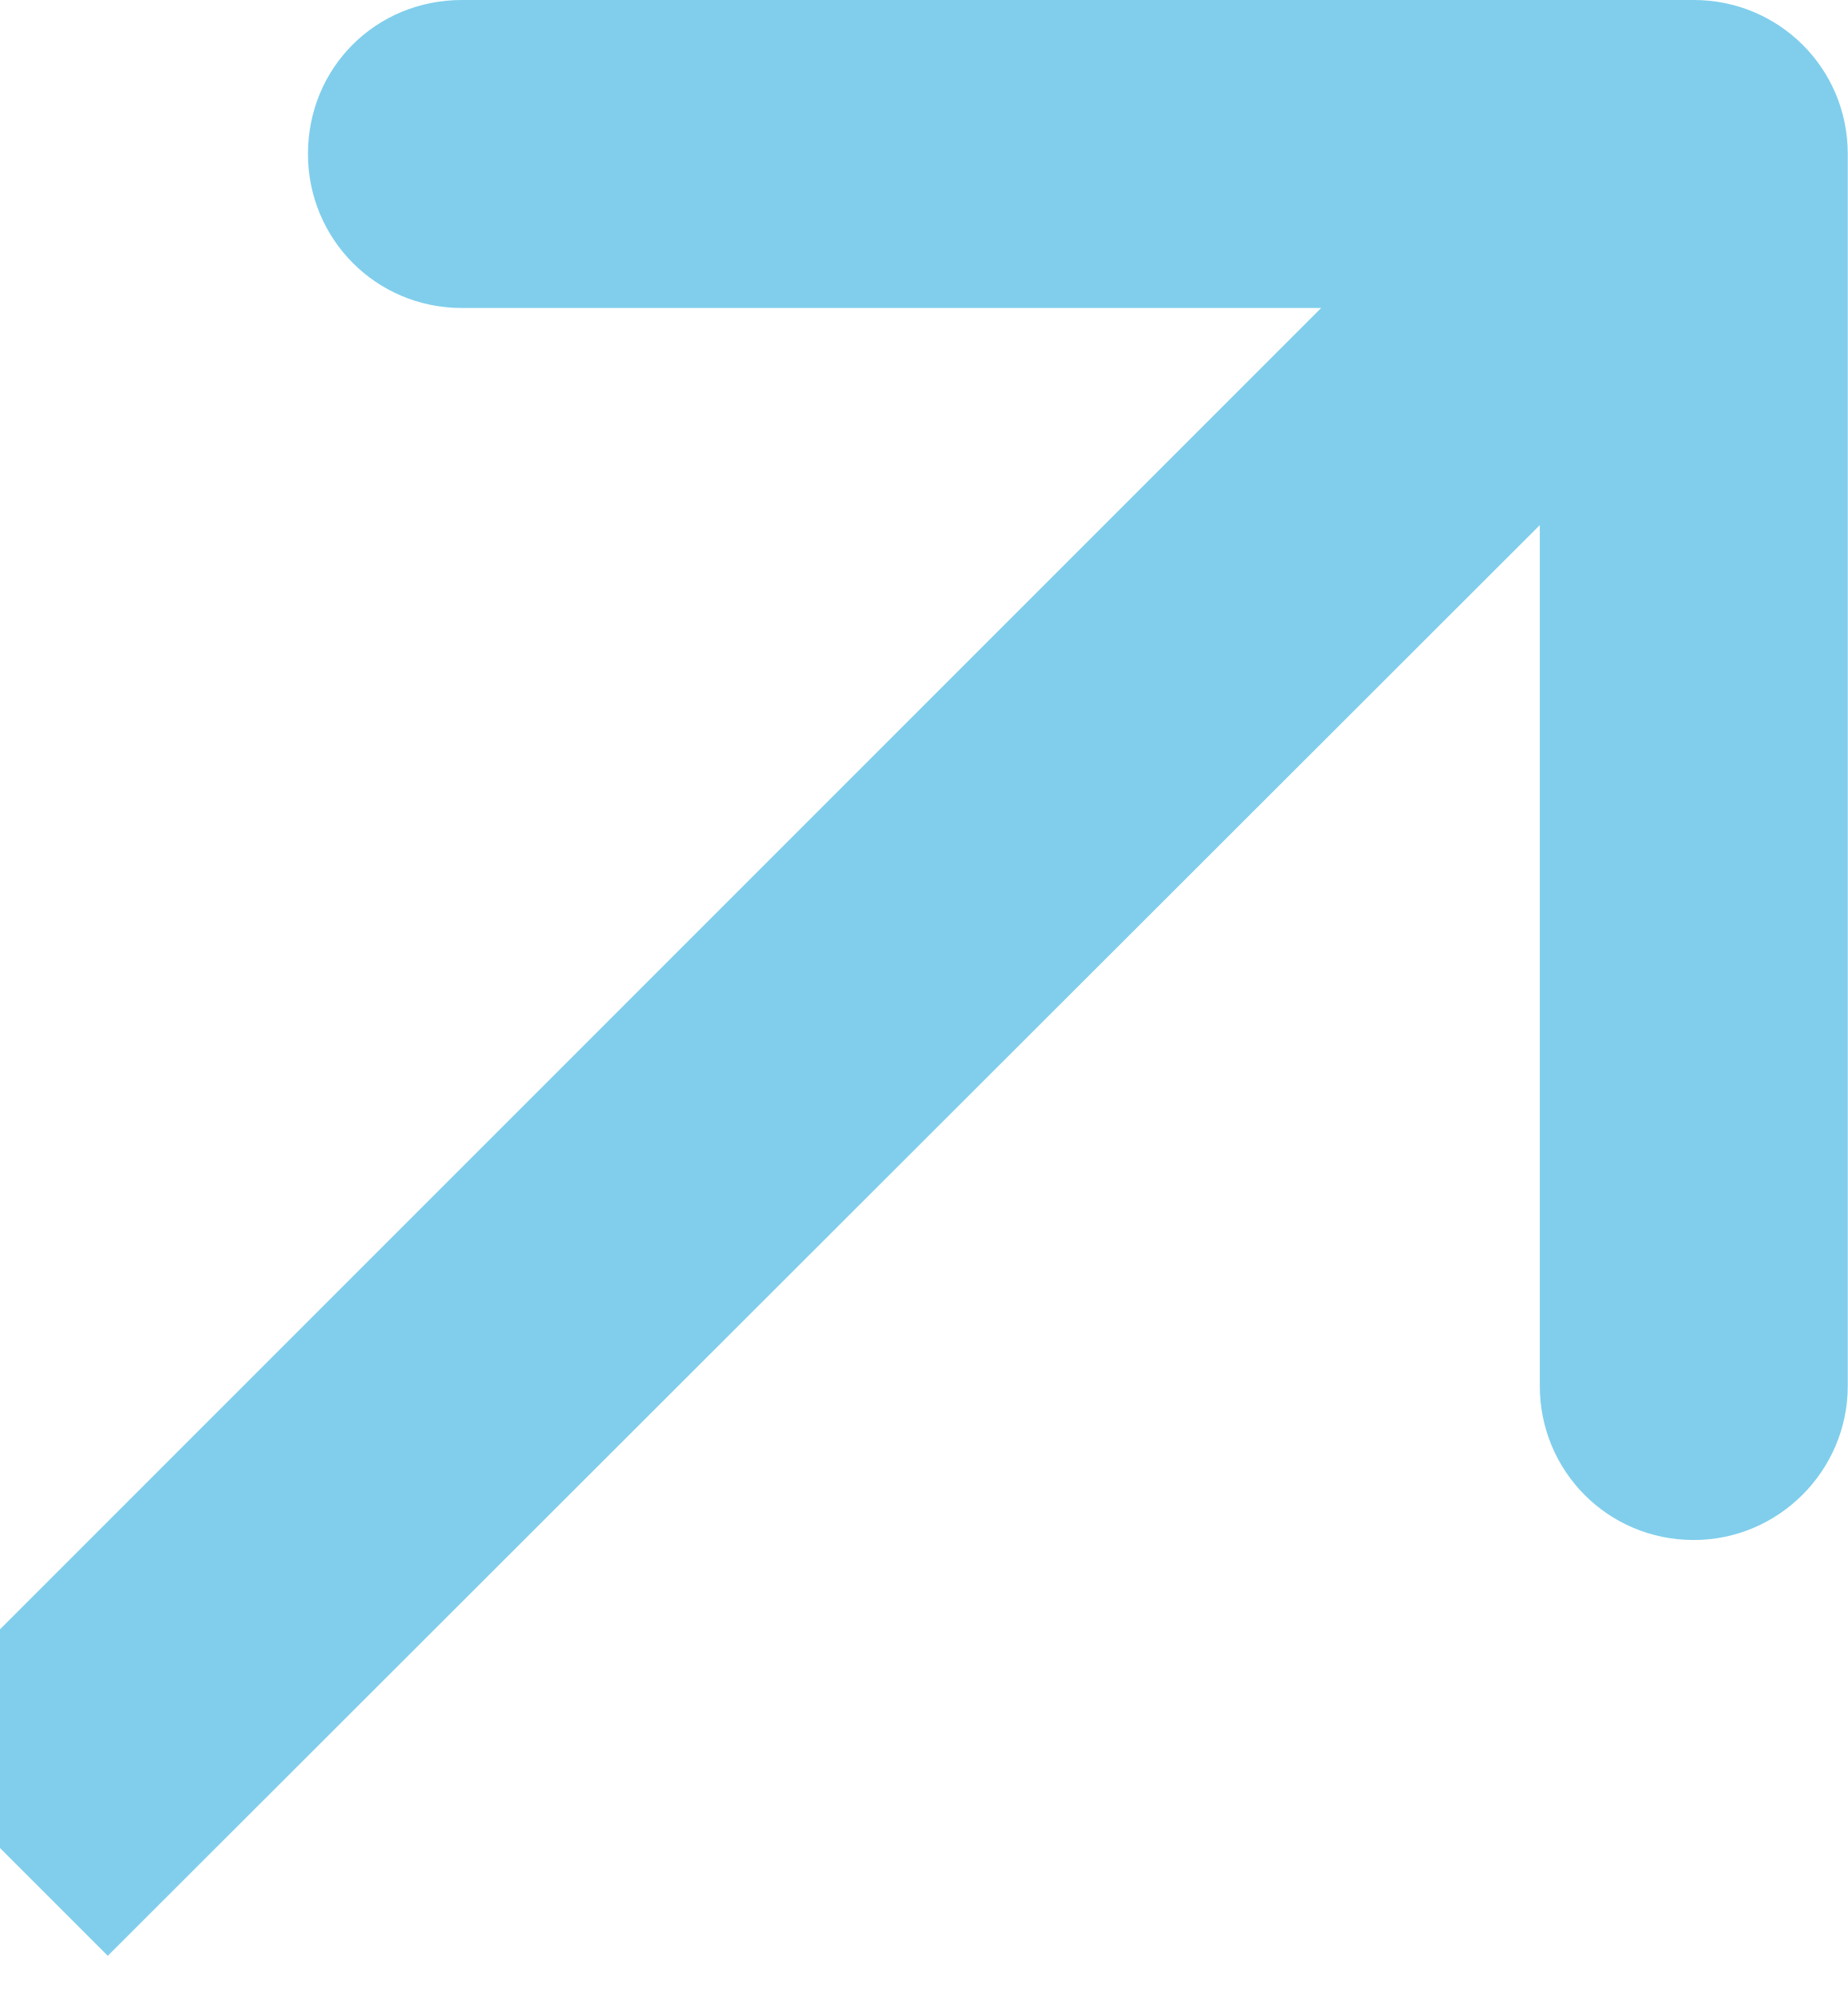
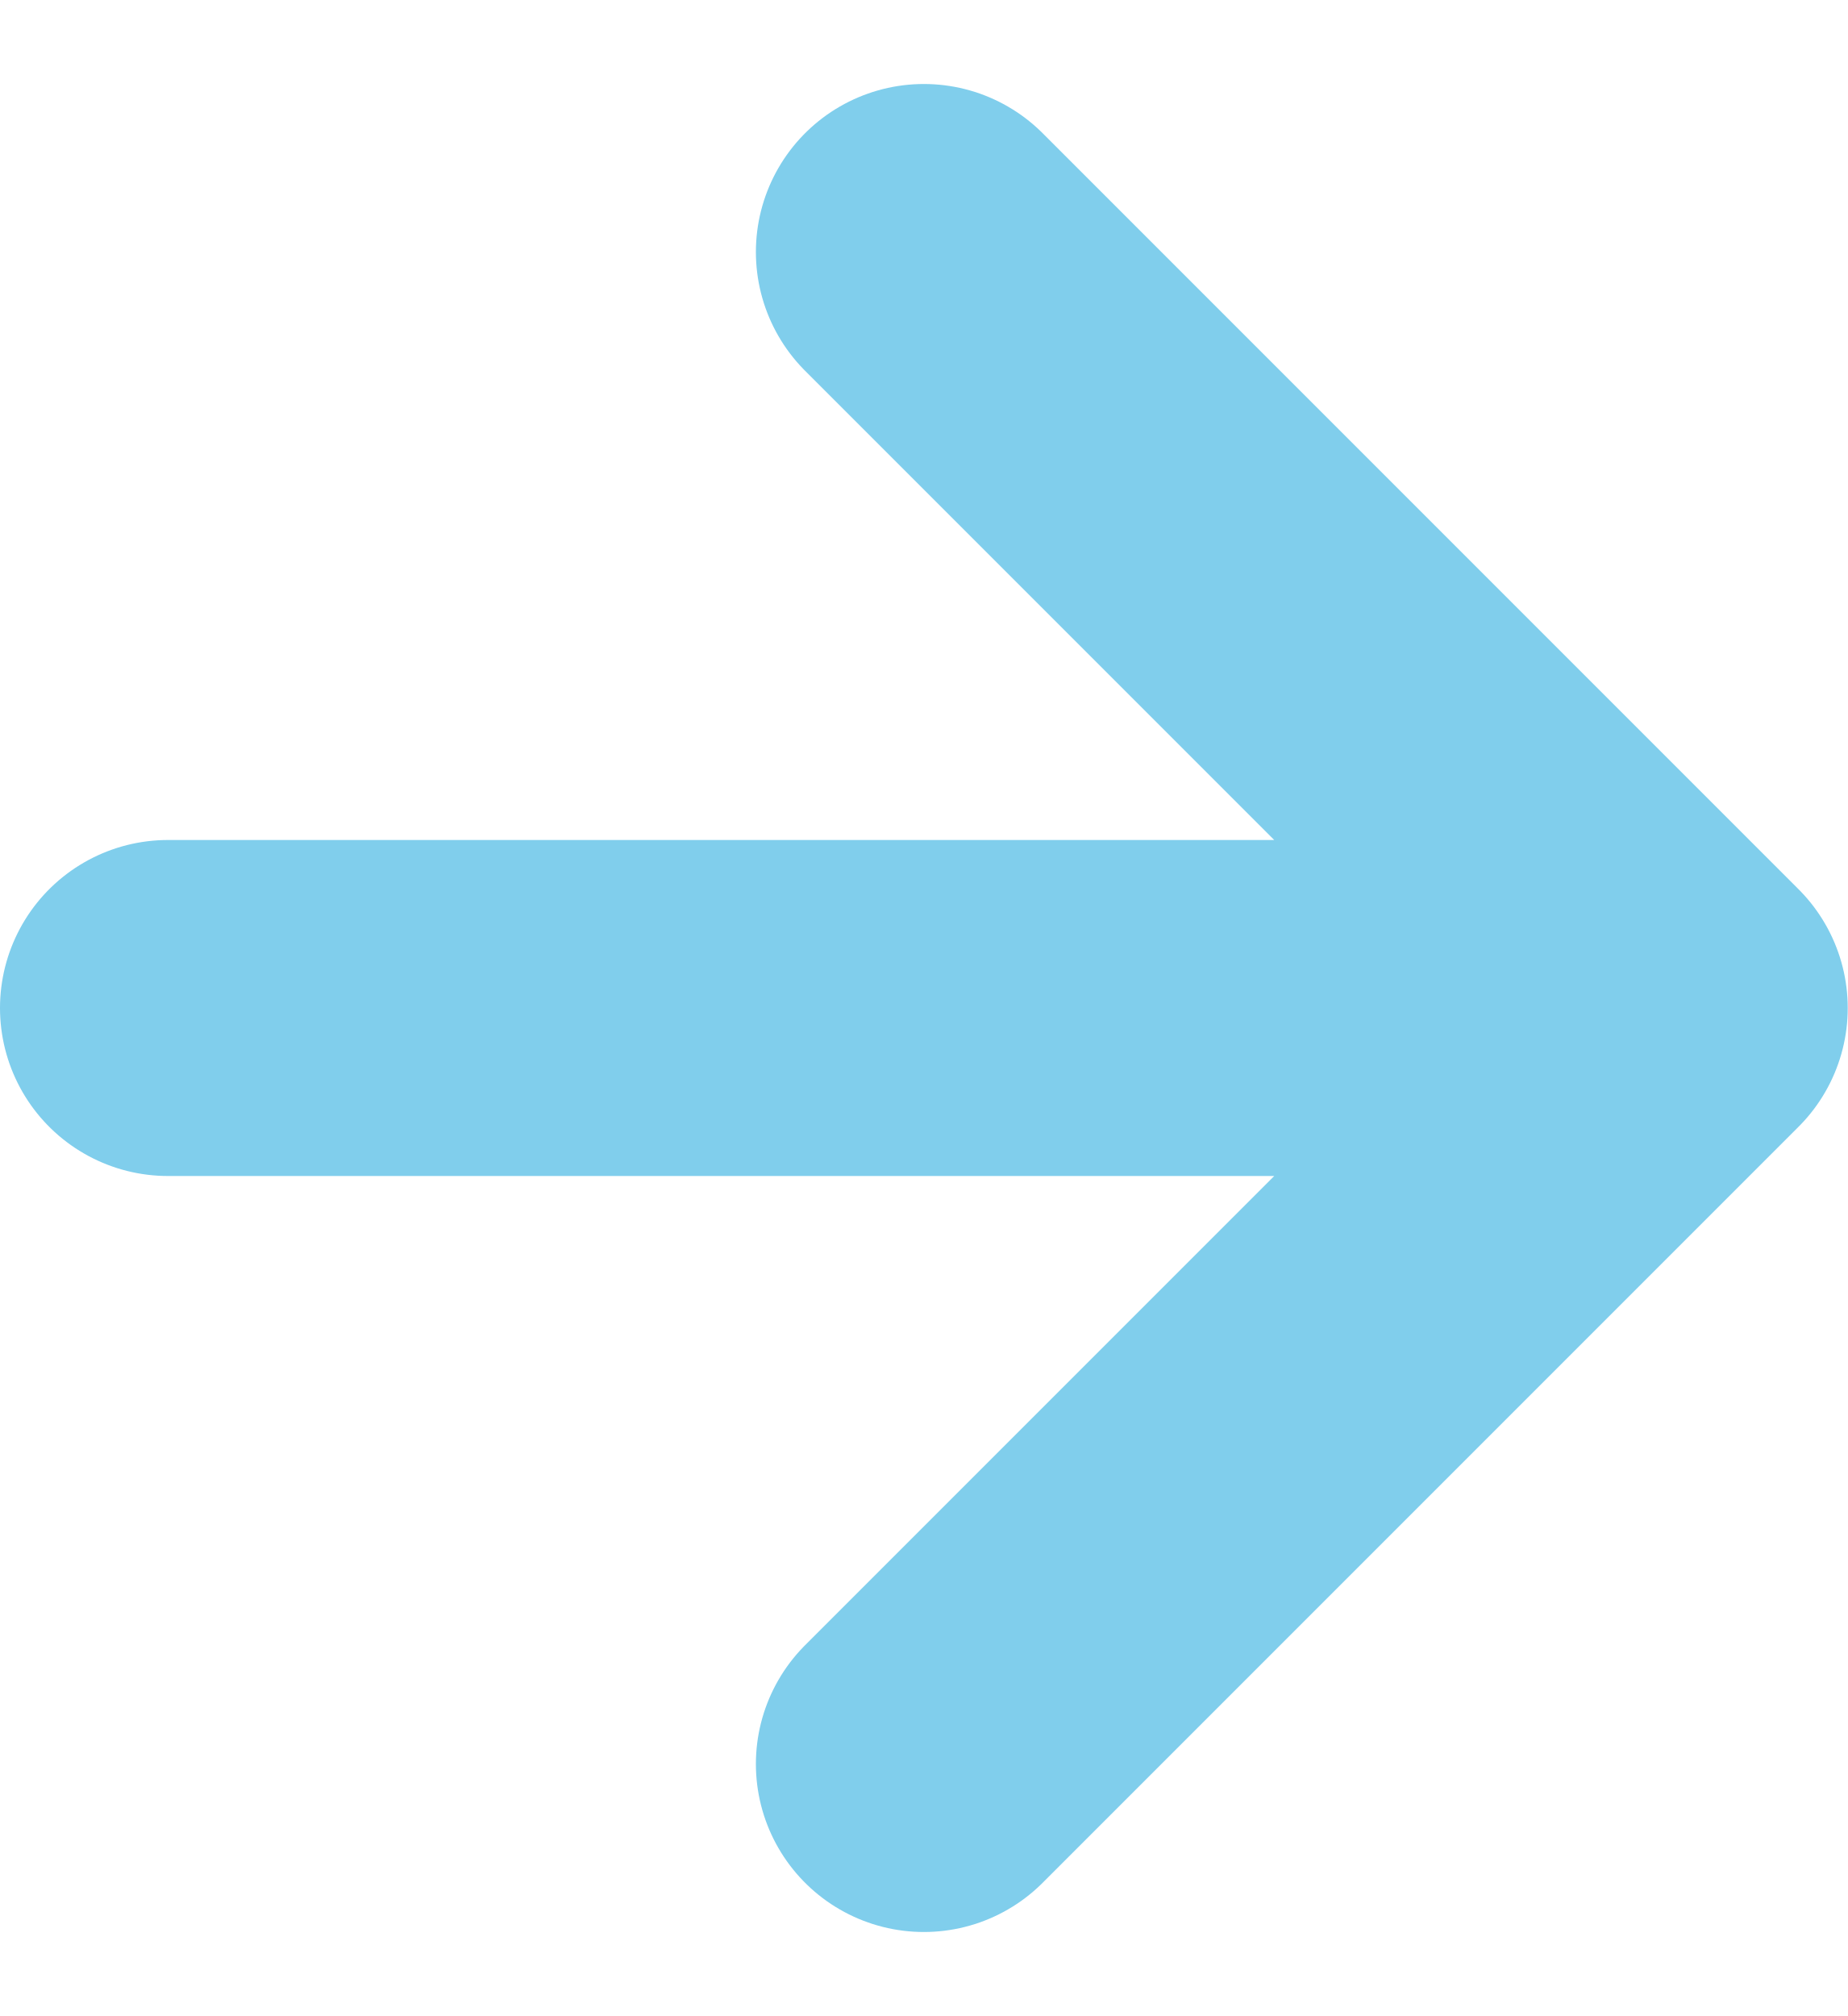
- <svg xmlns="http://www.w3.org/2000/svg" width="12" height="13" viewBox="0 0 12 13" fill="#80ceec">
-   <defs />
-   <path id="Arrow 2" d="M8.58 2L3 2C2.44 2 2 1.55 2 1C2 0.44 2.44 0 3 0L11 0C11.55 0 12 0.44 12 1L12 9C12 9.55 11.55 10 11 10C10.44 10 10 9.55 10 9L10 3.41L0.7 12.7L-0.71 11.29L8.58 2Z" fill="#80ceec" fill-opacity="1" fill-rule="evenodd" />
+ <svg xmlns="http://www.w3.org/2000/svg" width="11" height="12" viewBox="0 0 11 12" fill="none">
+   <path d="M1 6H10M10 6L5.5 10.5M10 6L5.5 1.5" stroke="#80ceec" stroke-width="2" stroke-linecap="round" stroke-linejoin="round" />
</svg>
